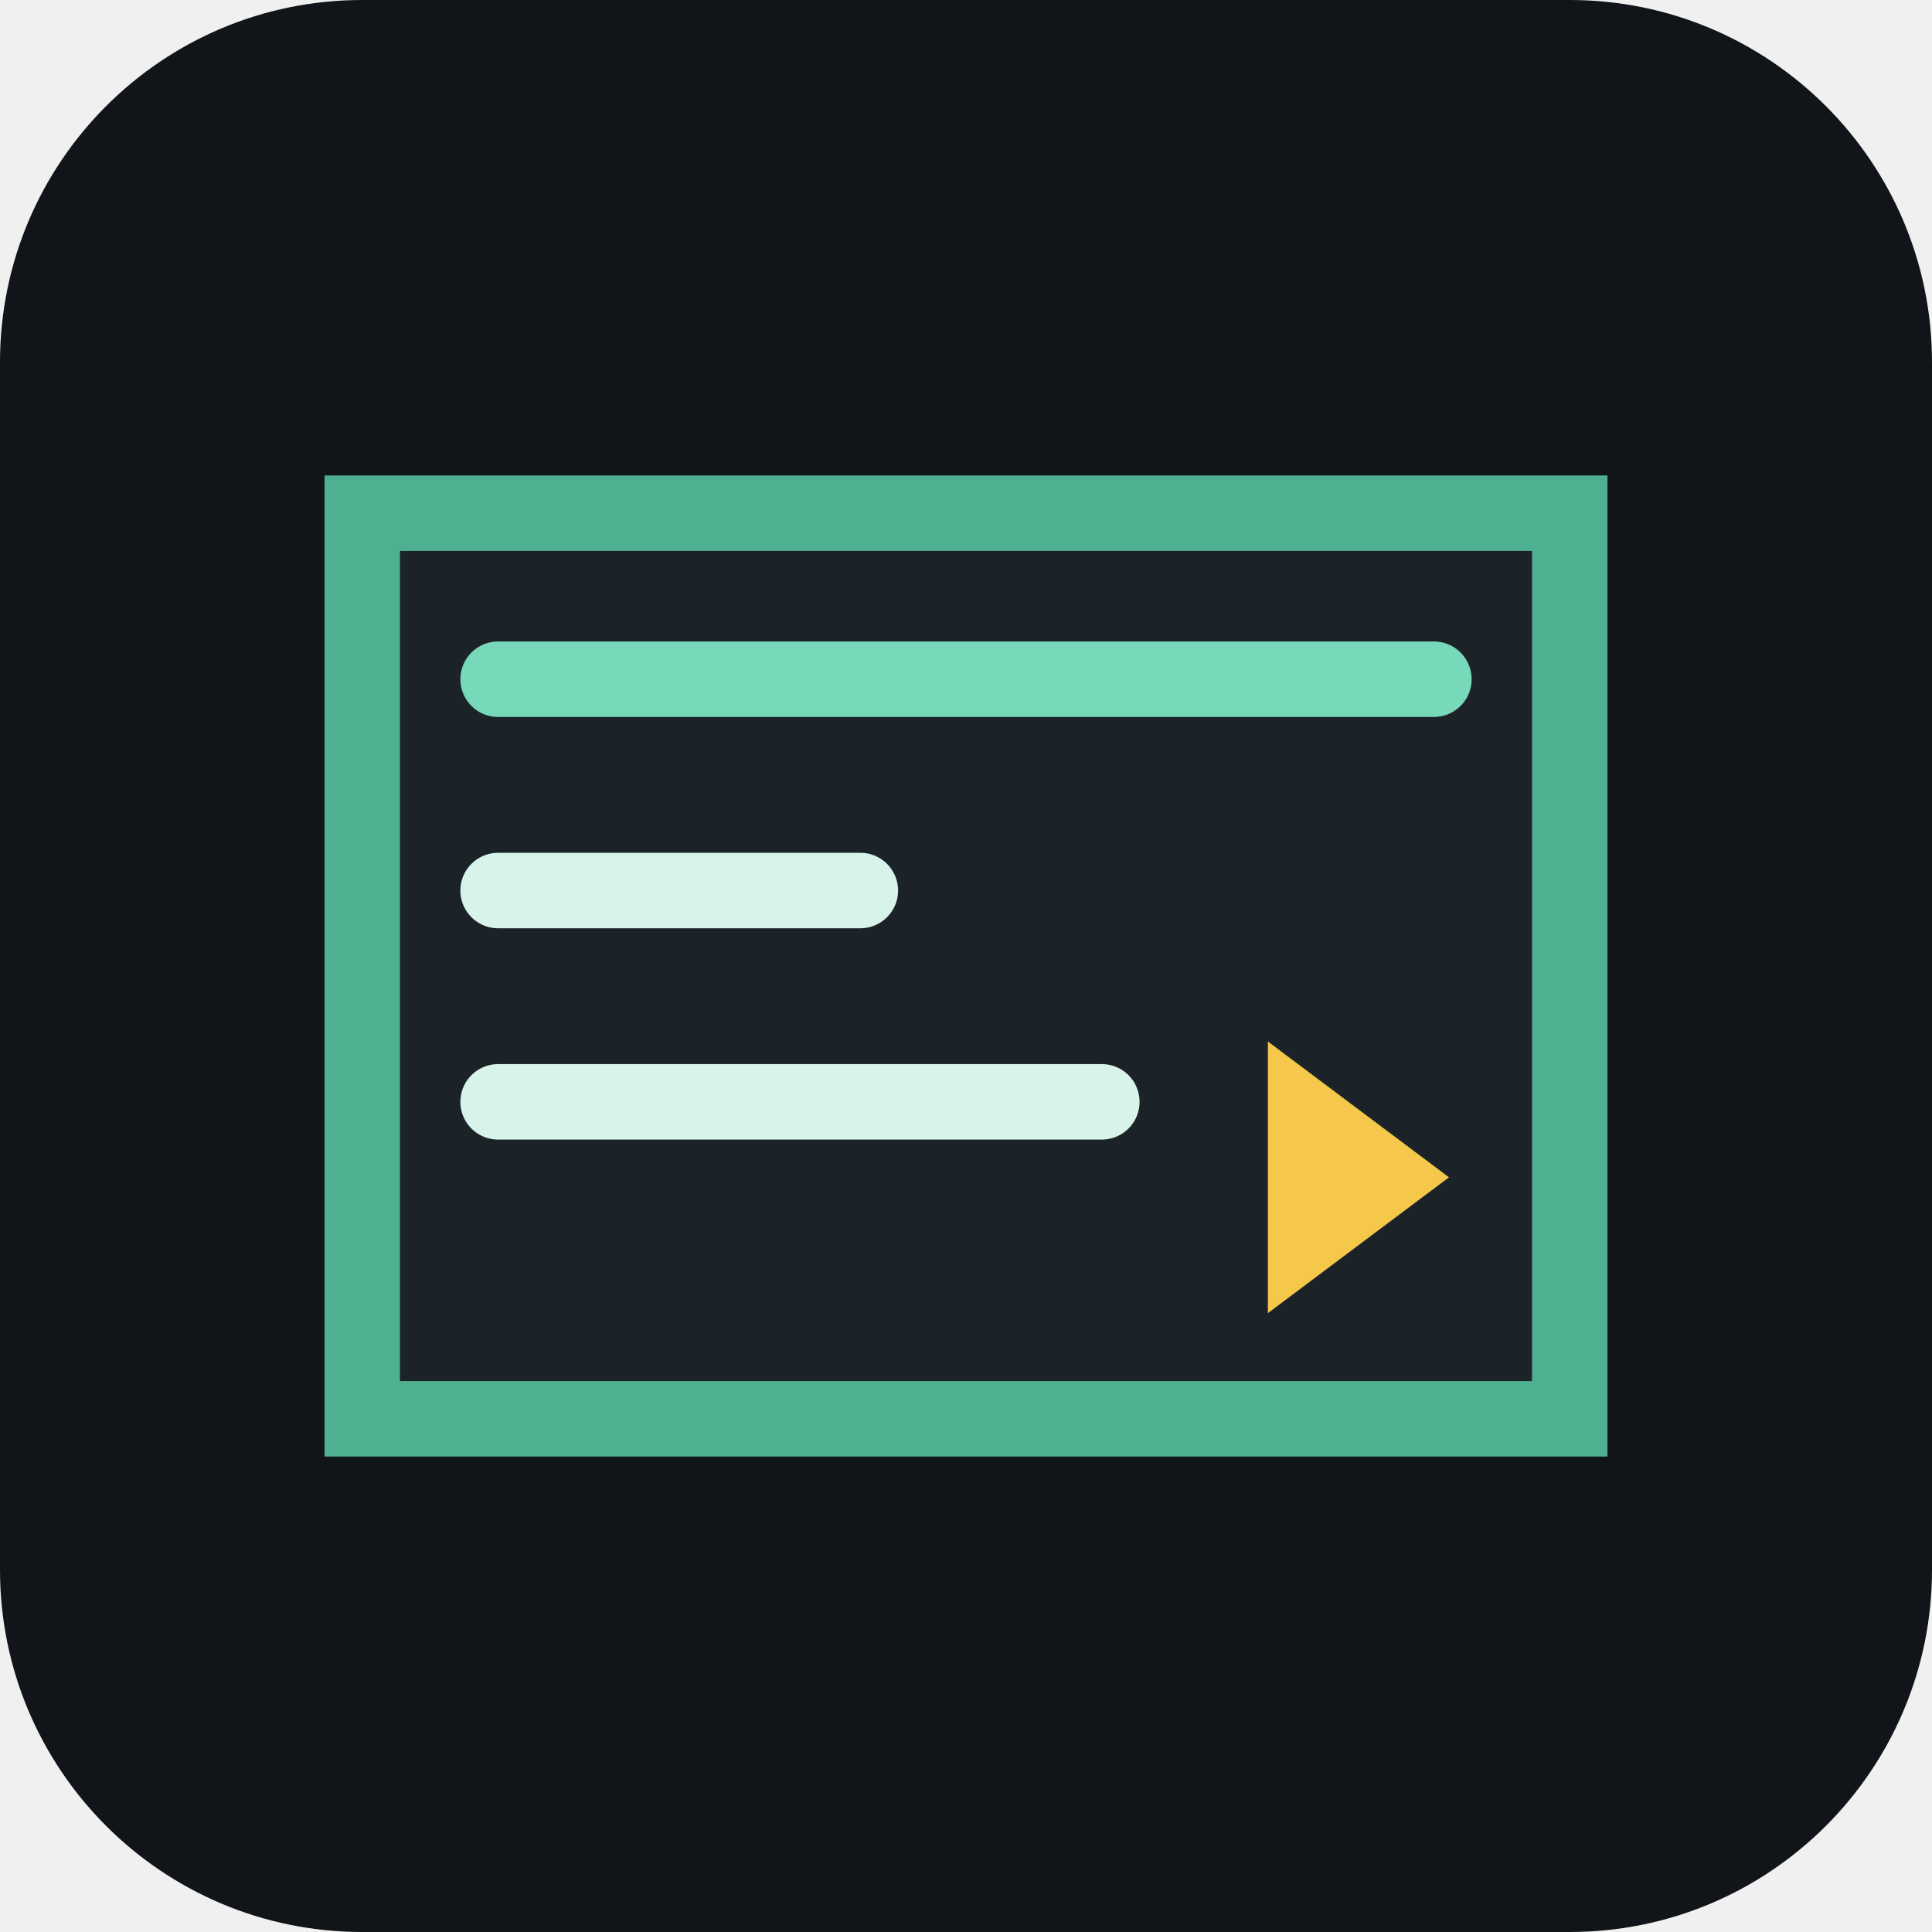
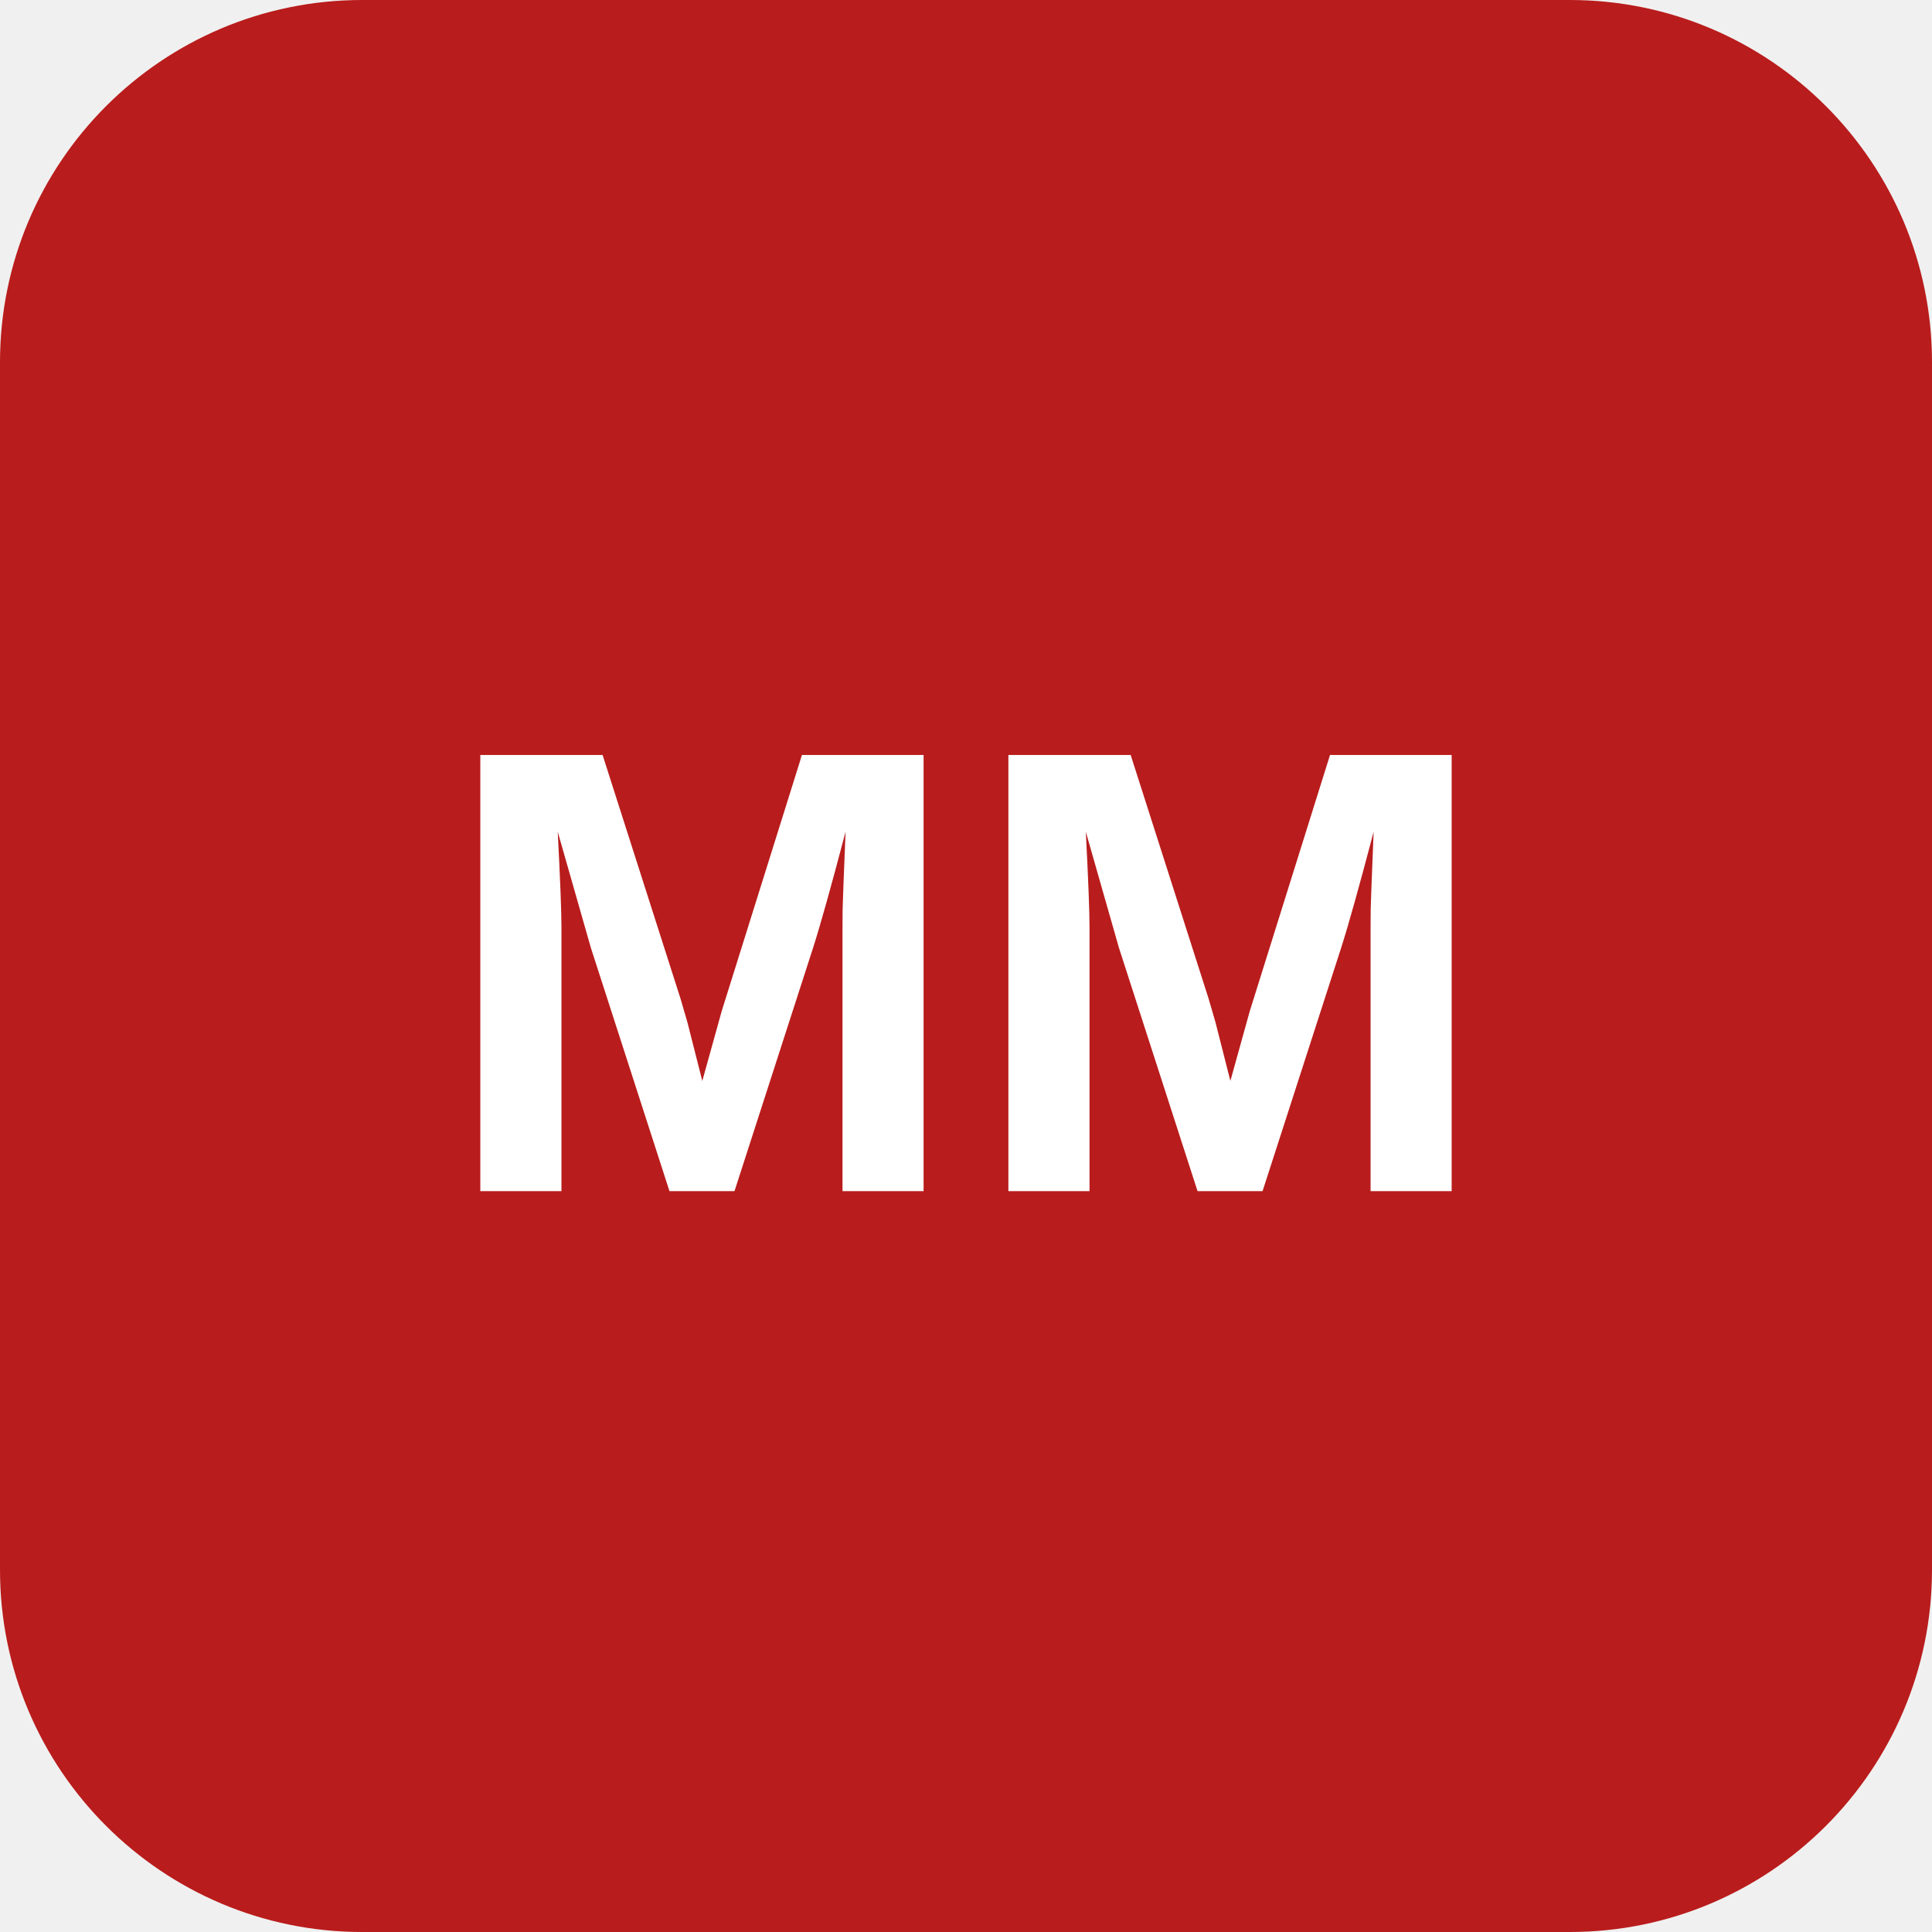
<svg xmlns="http://www.w3.org/2000/svg" viewBox="0 0 512 512">
-   <rect width="512" height="512" rx="96" fill="#111418" />
-   <path d="M96 136h320v240H96z" fill="#1b2328" stroke="#4fb091" stroke-width="20" />
-   <path d="M132 180h248" stroke="#78d9ba" stroke-width="20" stroke-linecap="round" />
-   <path d="M132 236h96M132 292h160" stroke="#d8f4ea" stroke-width="20" stroke-linecap="round" />
-   <path d="M336 276l48 36-48 36z" fill="#f5c84c" />
+   <rect width="512" height="512" rx="96" fill="#b91c1c" />
+   <text x="256" y="268" fill="#ffffff" font-family="Arial, Helvetica, sans-serif" font-size="168" font-weight="900" text-anchor="middle" dominant-baseline="middle">MM</text>
</svg>
